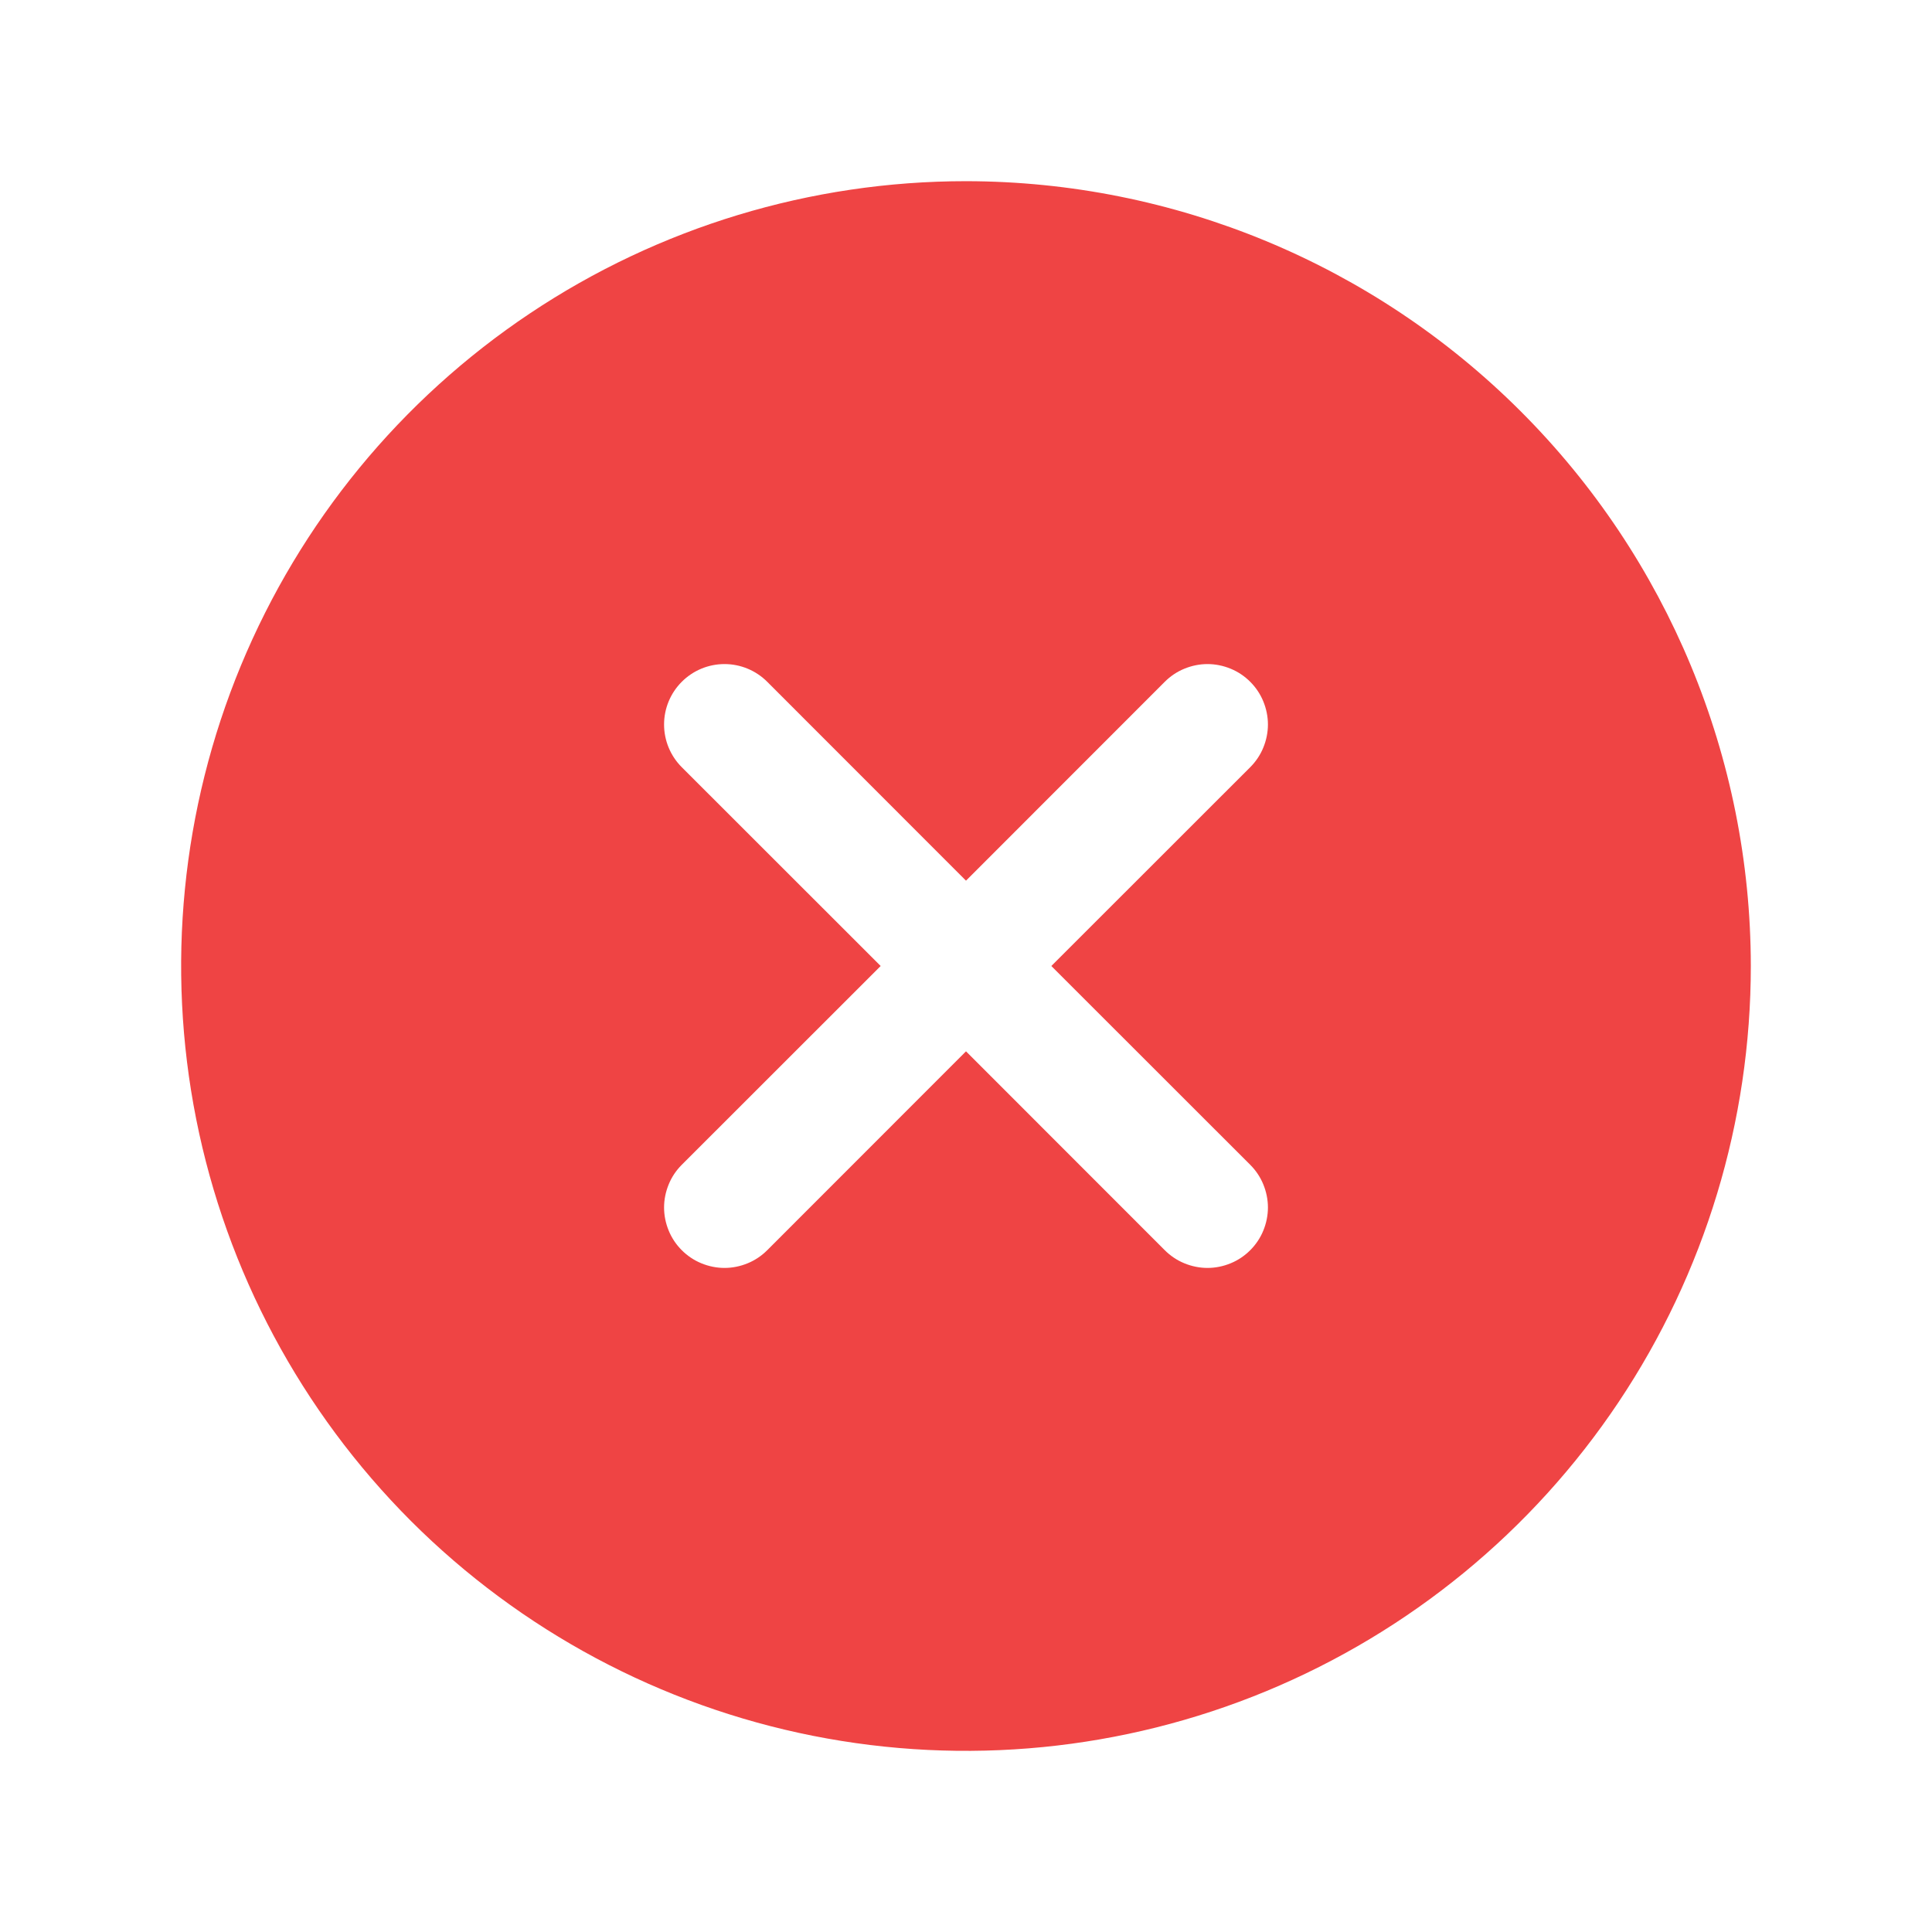
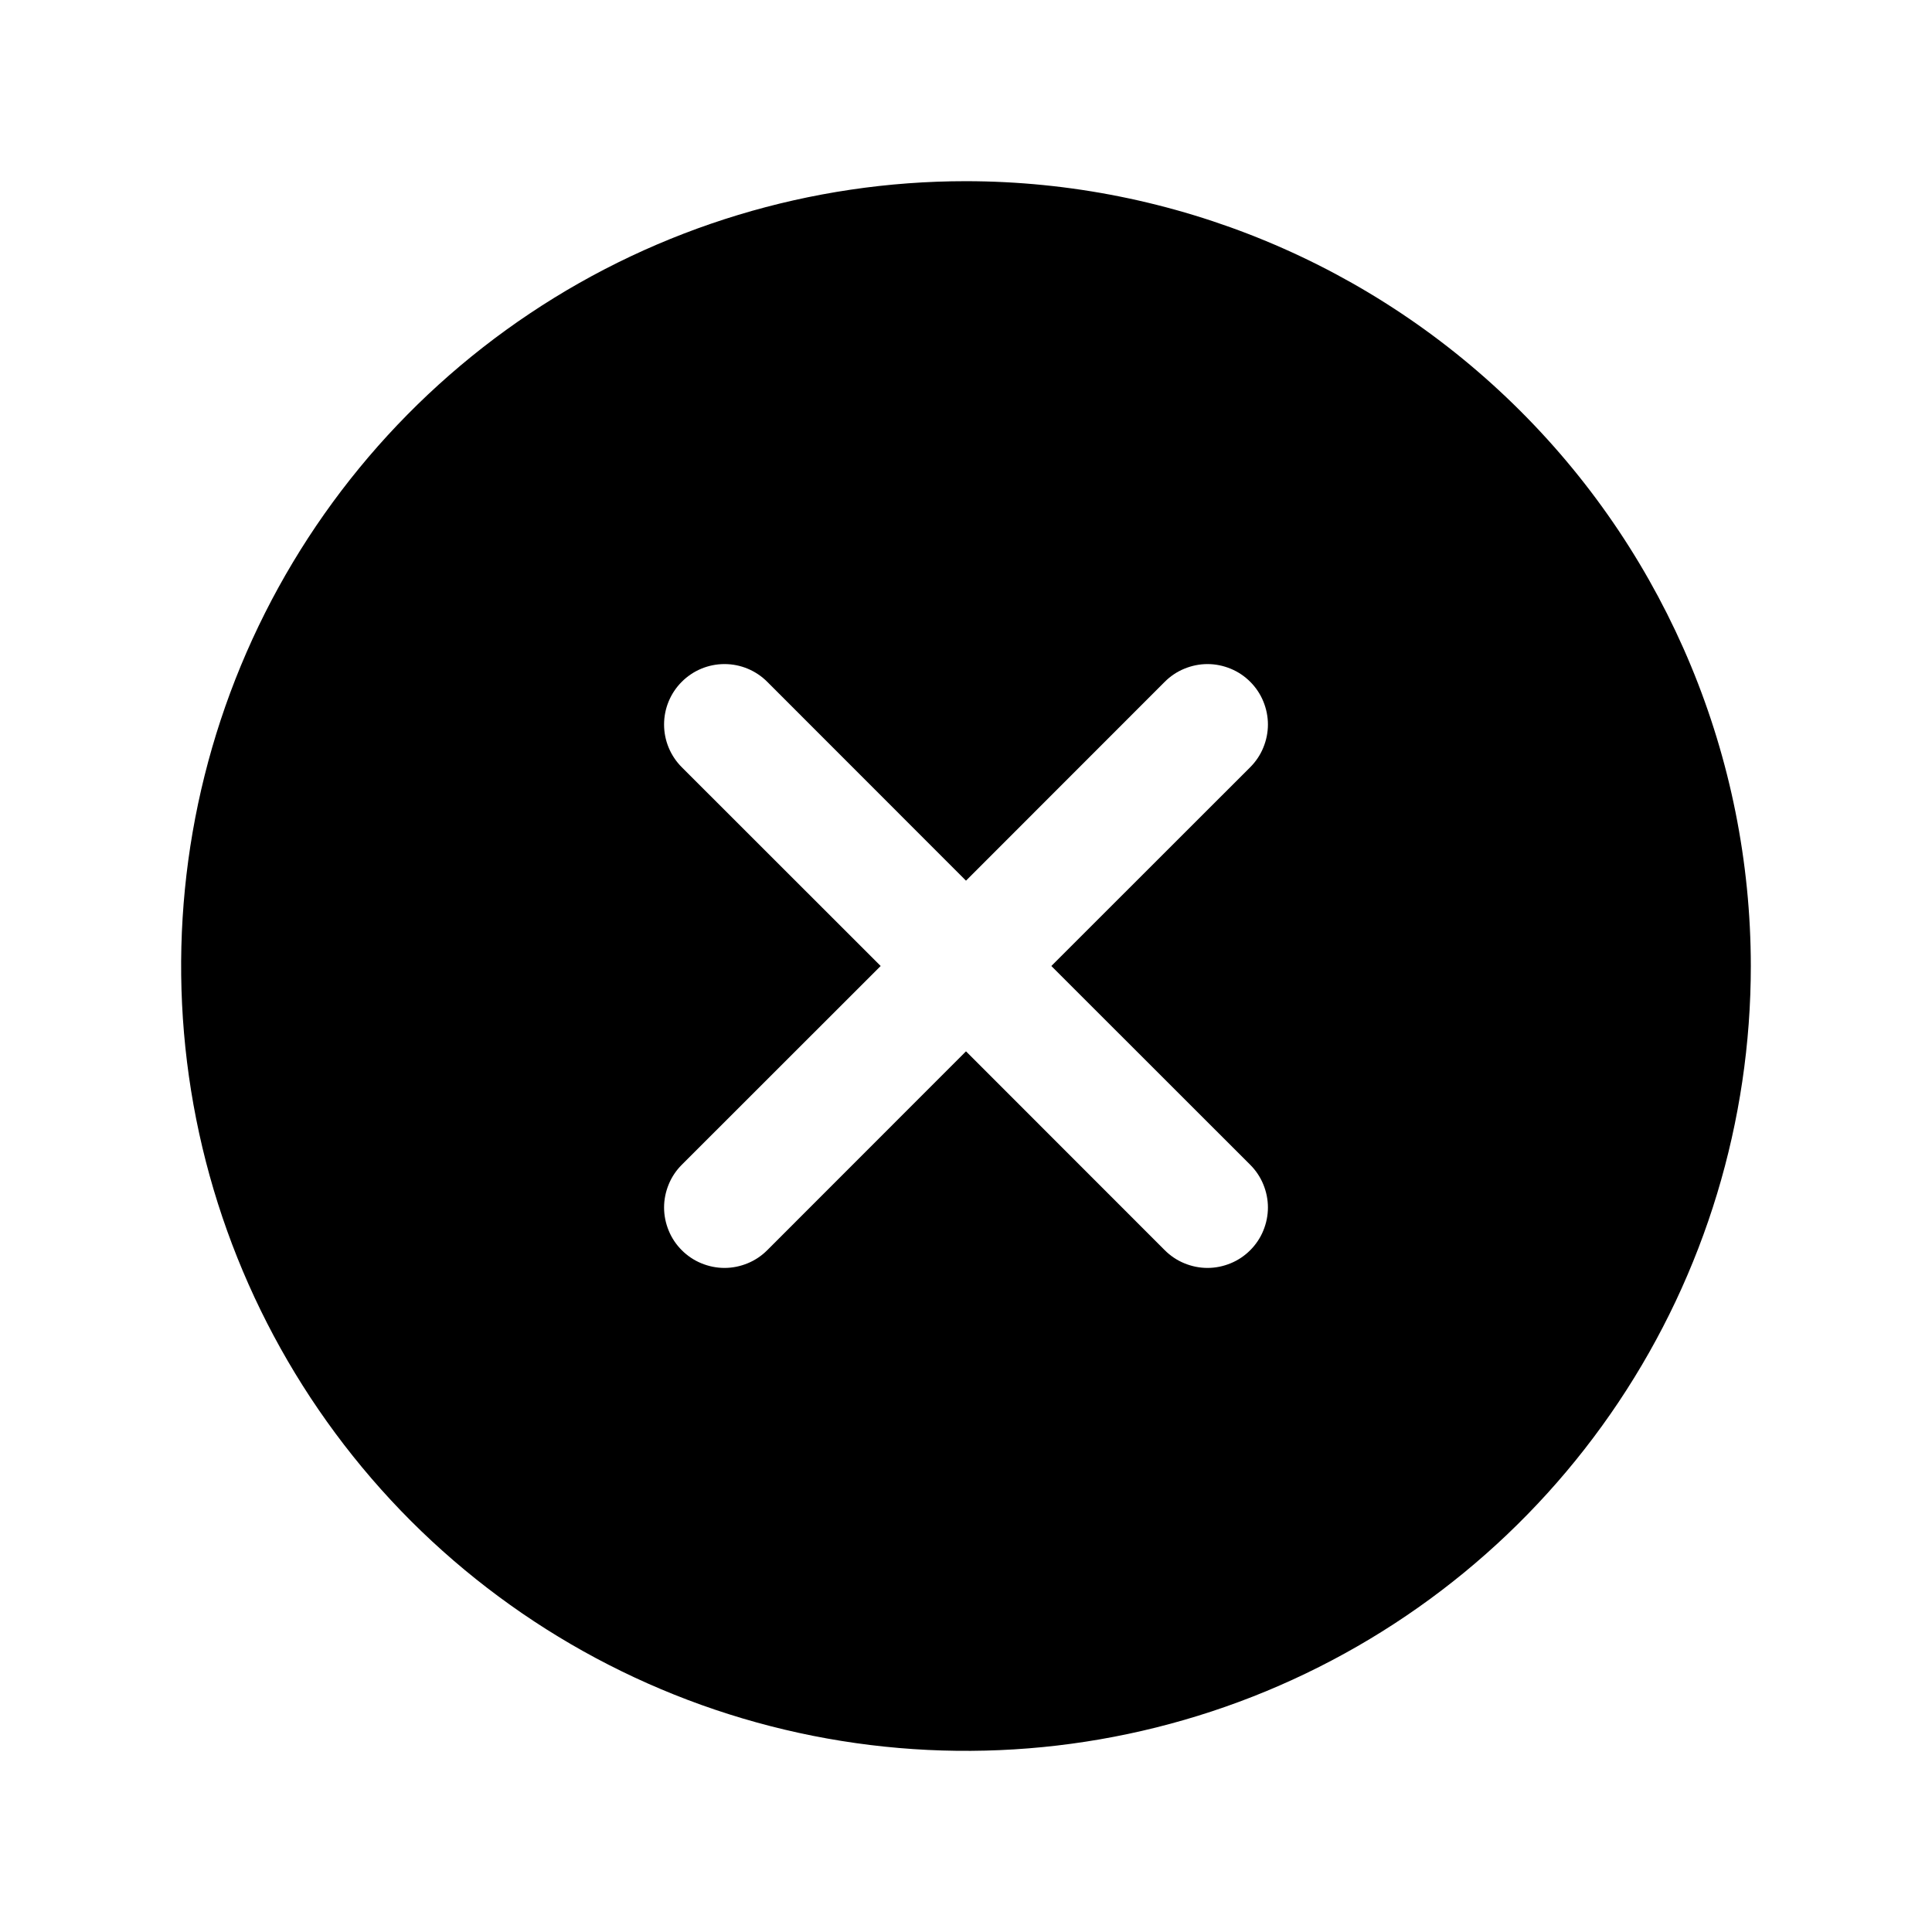
<svg xmlns="http://www.w3.org/2000/svg" width="18" height="18" viewBox="0 0 18 18" fill="none">
-   <path d="M9 1.688C7.554 1.688 6.14 2.116 4.937 2.92C3.735 3.723 2.798 4.865 2.244 6.202C1.691 7.538 1.546 9.008 1.828 10.427C2.11 11.845 2.807 13.148 3.829 14.171C4.852 15.193 6.155 15.89 7.573 16.172C8.992 16.454 10.462 16.309 11.798 15.756C13.135 15.202 14.277 14.265 15.08 13.063C15.884 11.86 16.312 10.446 16.312 9C16.311 7.061 15.539 5.202 14.168 3.832C12.797 2.461 10.939 1.69 9 1.688ZM11.648 10.852C11.7 10.904 11.742 10.966 11.77 11.035C11.798 11.103 11.813 11.176 11.813 11.25C11.813 11.324 11.798 11.397 11.77 11.465C11.742 11.534 11.7 11.596 11.648 11.648C11.596 11.7 11.534 11.742 11.465 11.77C11.397 11.798 11.324 11.813 11.25 11.813C11.176 11.813 11.103 11.798 11.035 11.77C10.966 11.742 10.904 11.7 10.852 11.648L9 9.795L7.148 11.648C7.096 11.7 7.034 11.742 6.965 11.77C6.897 11.798 6.824 11.813 6.75 11.813C6.676 11.813 6.603 11.798 6.535 11.77C6.466 11.742 6.404 11.7 6.352 11.648C6.3 11.596 6.258 11.534 6.23 11.465C6.202 11.397 6.187 11.324 6.187 11.25C6.187 11.176 6.202 11.103 6.23 11.035C6.258 10.966 6.3 10.904 6.352 10.852L8.205 9L6.352 7.148C6.246 7.042 6.187 6.899 6.187 6.75C6.187 6.601 6.246 6.458 6.352 6.352C6.458 6.246 6.601 6.187 6.75 6.187C6.899 6.187 7.042 6.246 7.148 6.352L9 8.205L10.852 6.352C10.904 6.3 10.966 6.258 11.035 6.23C11.103 6.202 11.176 6.187 11.25 6.187C11.324 6.187 11.397 6.202 11.465 6.23C11.534 6.258 11.596 6.3 11.648 6.352C11.7 6.404 11.742 6.466 11.77 6.535C11.798 6.603 11.813 6.676 11.813 6.75C11.813 6.824 11.798 6.897 11.77 6.965C11.742 7.034 11.7 7.096 11.648 7.148L9.795 9L11.648 10.852Z" fill="#EF4444" />
+   <path d="M9 1.688C7.554 1.688 6.14 2.116 4.937 2.92C3.735 3.723 2.798 4.865 2.244 6.202C1.691 7.538 1.546 9.008 1.828 10.427C2.11 11.845 2.807 13.148 3.829 14.171C4.852 15.193 6.155 15.89 7.573 16.172C8.992 16.454 10.462 16.309 11.798 15.756C13.135 15.202 14.277 14.265 15.08 13.063C15.884 11.86 16.312 10.446 16.312 9C16.311 7.061 15.539 5.202 14.168 3.832C12.797 2.461 10.939 1.69 9 1.688ZM11.648 10.852C11.7 10.904 11.742 10.966 11.77 11.035C11.798 11.103 11.813 11.176 11.813 11.25C11.813 11.324 11.798 11.397 11.77 11.465C11.742 11.534 11.7 11.596 11.648 11.648C11.596 11.7 11.534 11.742 11.465 11.77C11.397 11.798 11.324 11.813 11.25 11.813C11.176 11.813 11.103 11.798 11.035 11.77C10.966 11.742 10.904 11.7 10.852 11.648L9 9.795L7.148 11.648C7.096 11.7 7.034 11.742 6.965 11.77C6.897 11.798 6.824 11.813 6.75 11.813C6.676 11.813 6.603 11.798 6.535 11.77C6.466 11.742 6.404 11.7 6.352 11.648C6.3 11.596 6.258 11.534 6.23 11.465C6.202 11.397 6.187 11.324 6.187 11.25C6.187 11.176 6.202 11.103 6.23 11.035C6.258 10.966 6.3 10.904 6.352 10.852L8.205 9L6.352 7.148C6.246 7.042 6.187 6.899 6.187 6.75C6.187 6.601 6.246 6.458 6.352 6.352C6.458 6.246 6.601 6.187 6.75 6.187C6.899 6.187 7.042 6.246 7.148 6.352L9 8.205L10.852 6.352C10.904 6.3 10.966 6.258 11.035 6.23C11.103 6.202 11.176 6.187 11.25 6.187C11.324 6.187 11.397 6.202 11.465 6.23C11.534 6.258 11.596 6.3 11.648 6.352C11.7 6.404 11.742 6.466 11.77 6.535C11.798 6.603 11.813 6.676 11.813 6.75C11.813 6.824 11.798 6.897 11.77 6.965C11.742 7.034 11.7 7.096 11.648 7.148L9.795 9L11.648 10.852Z" fill="currentColor" />
</svg>
